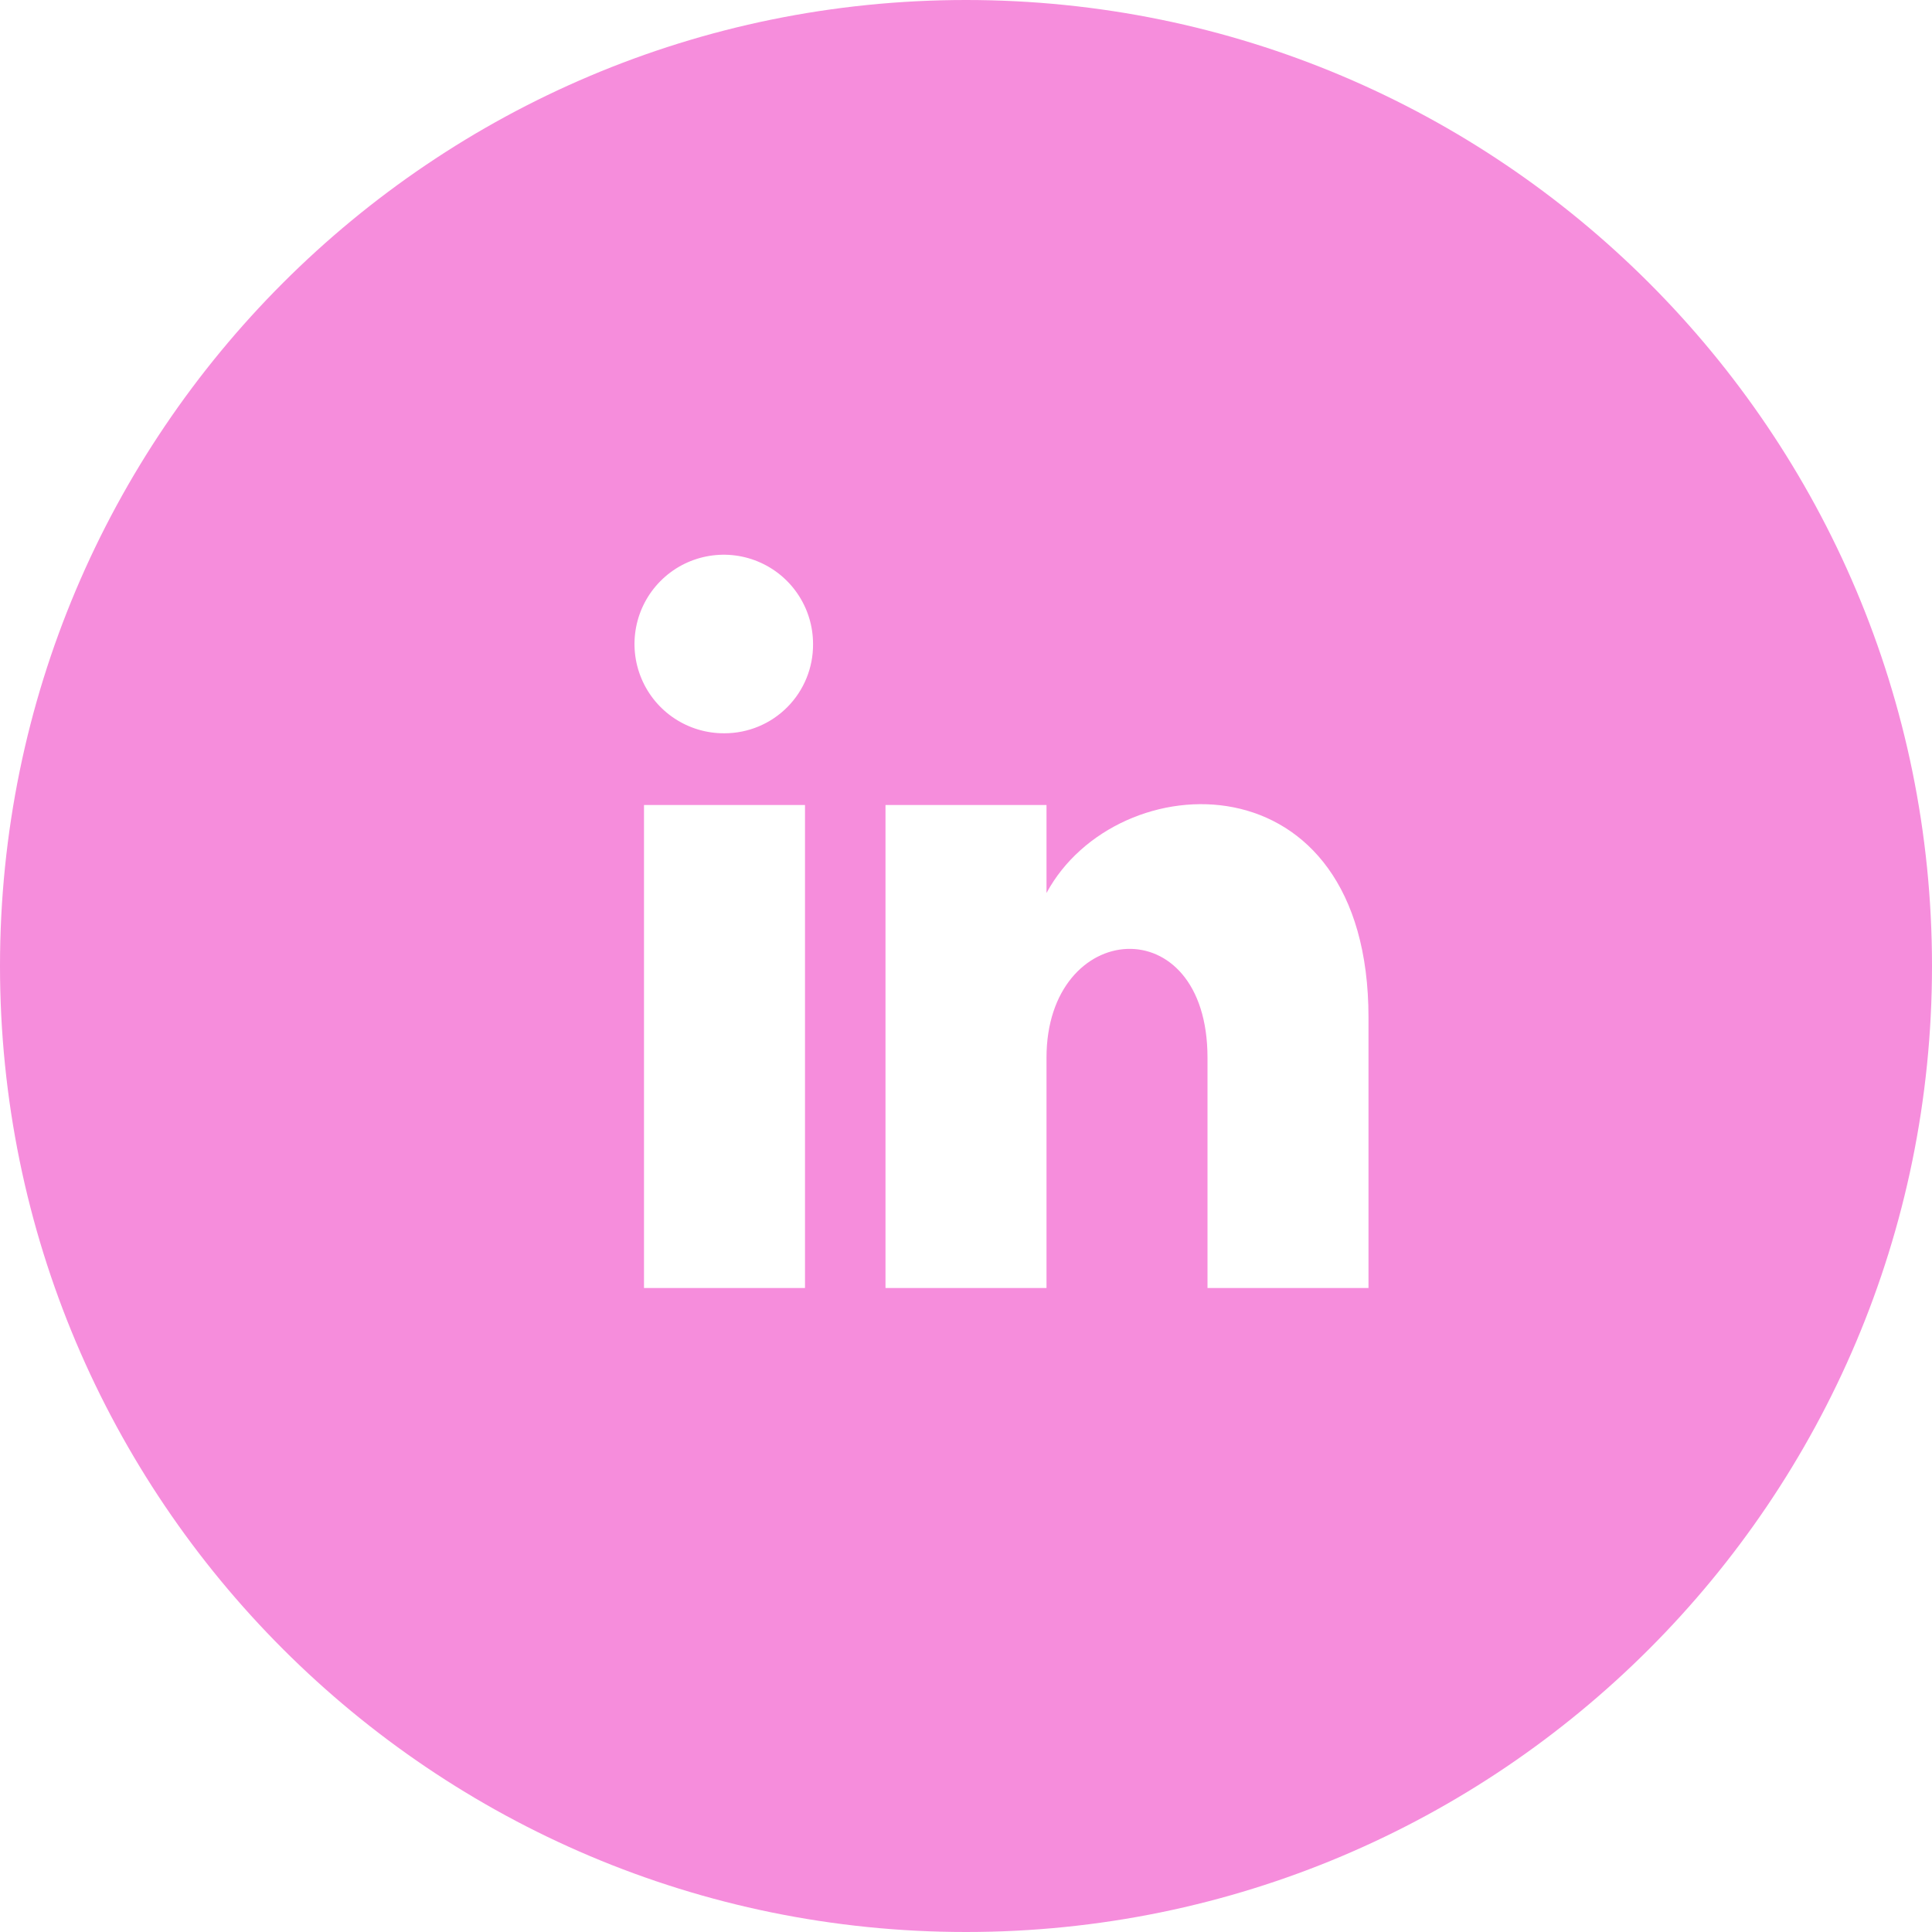
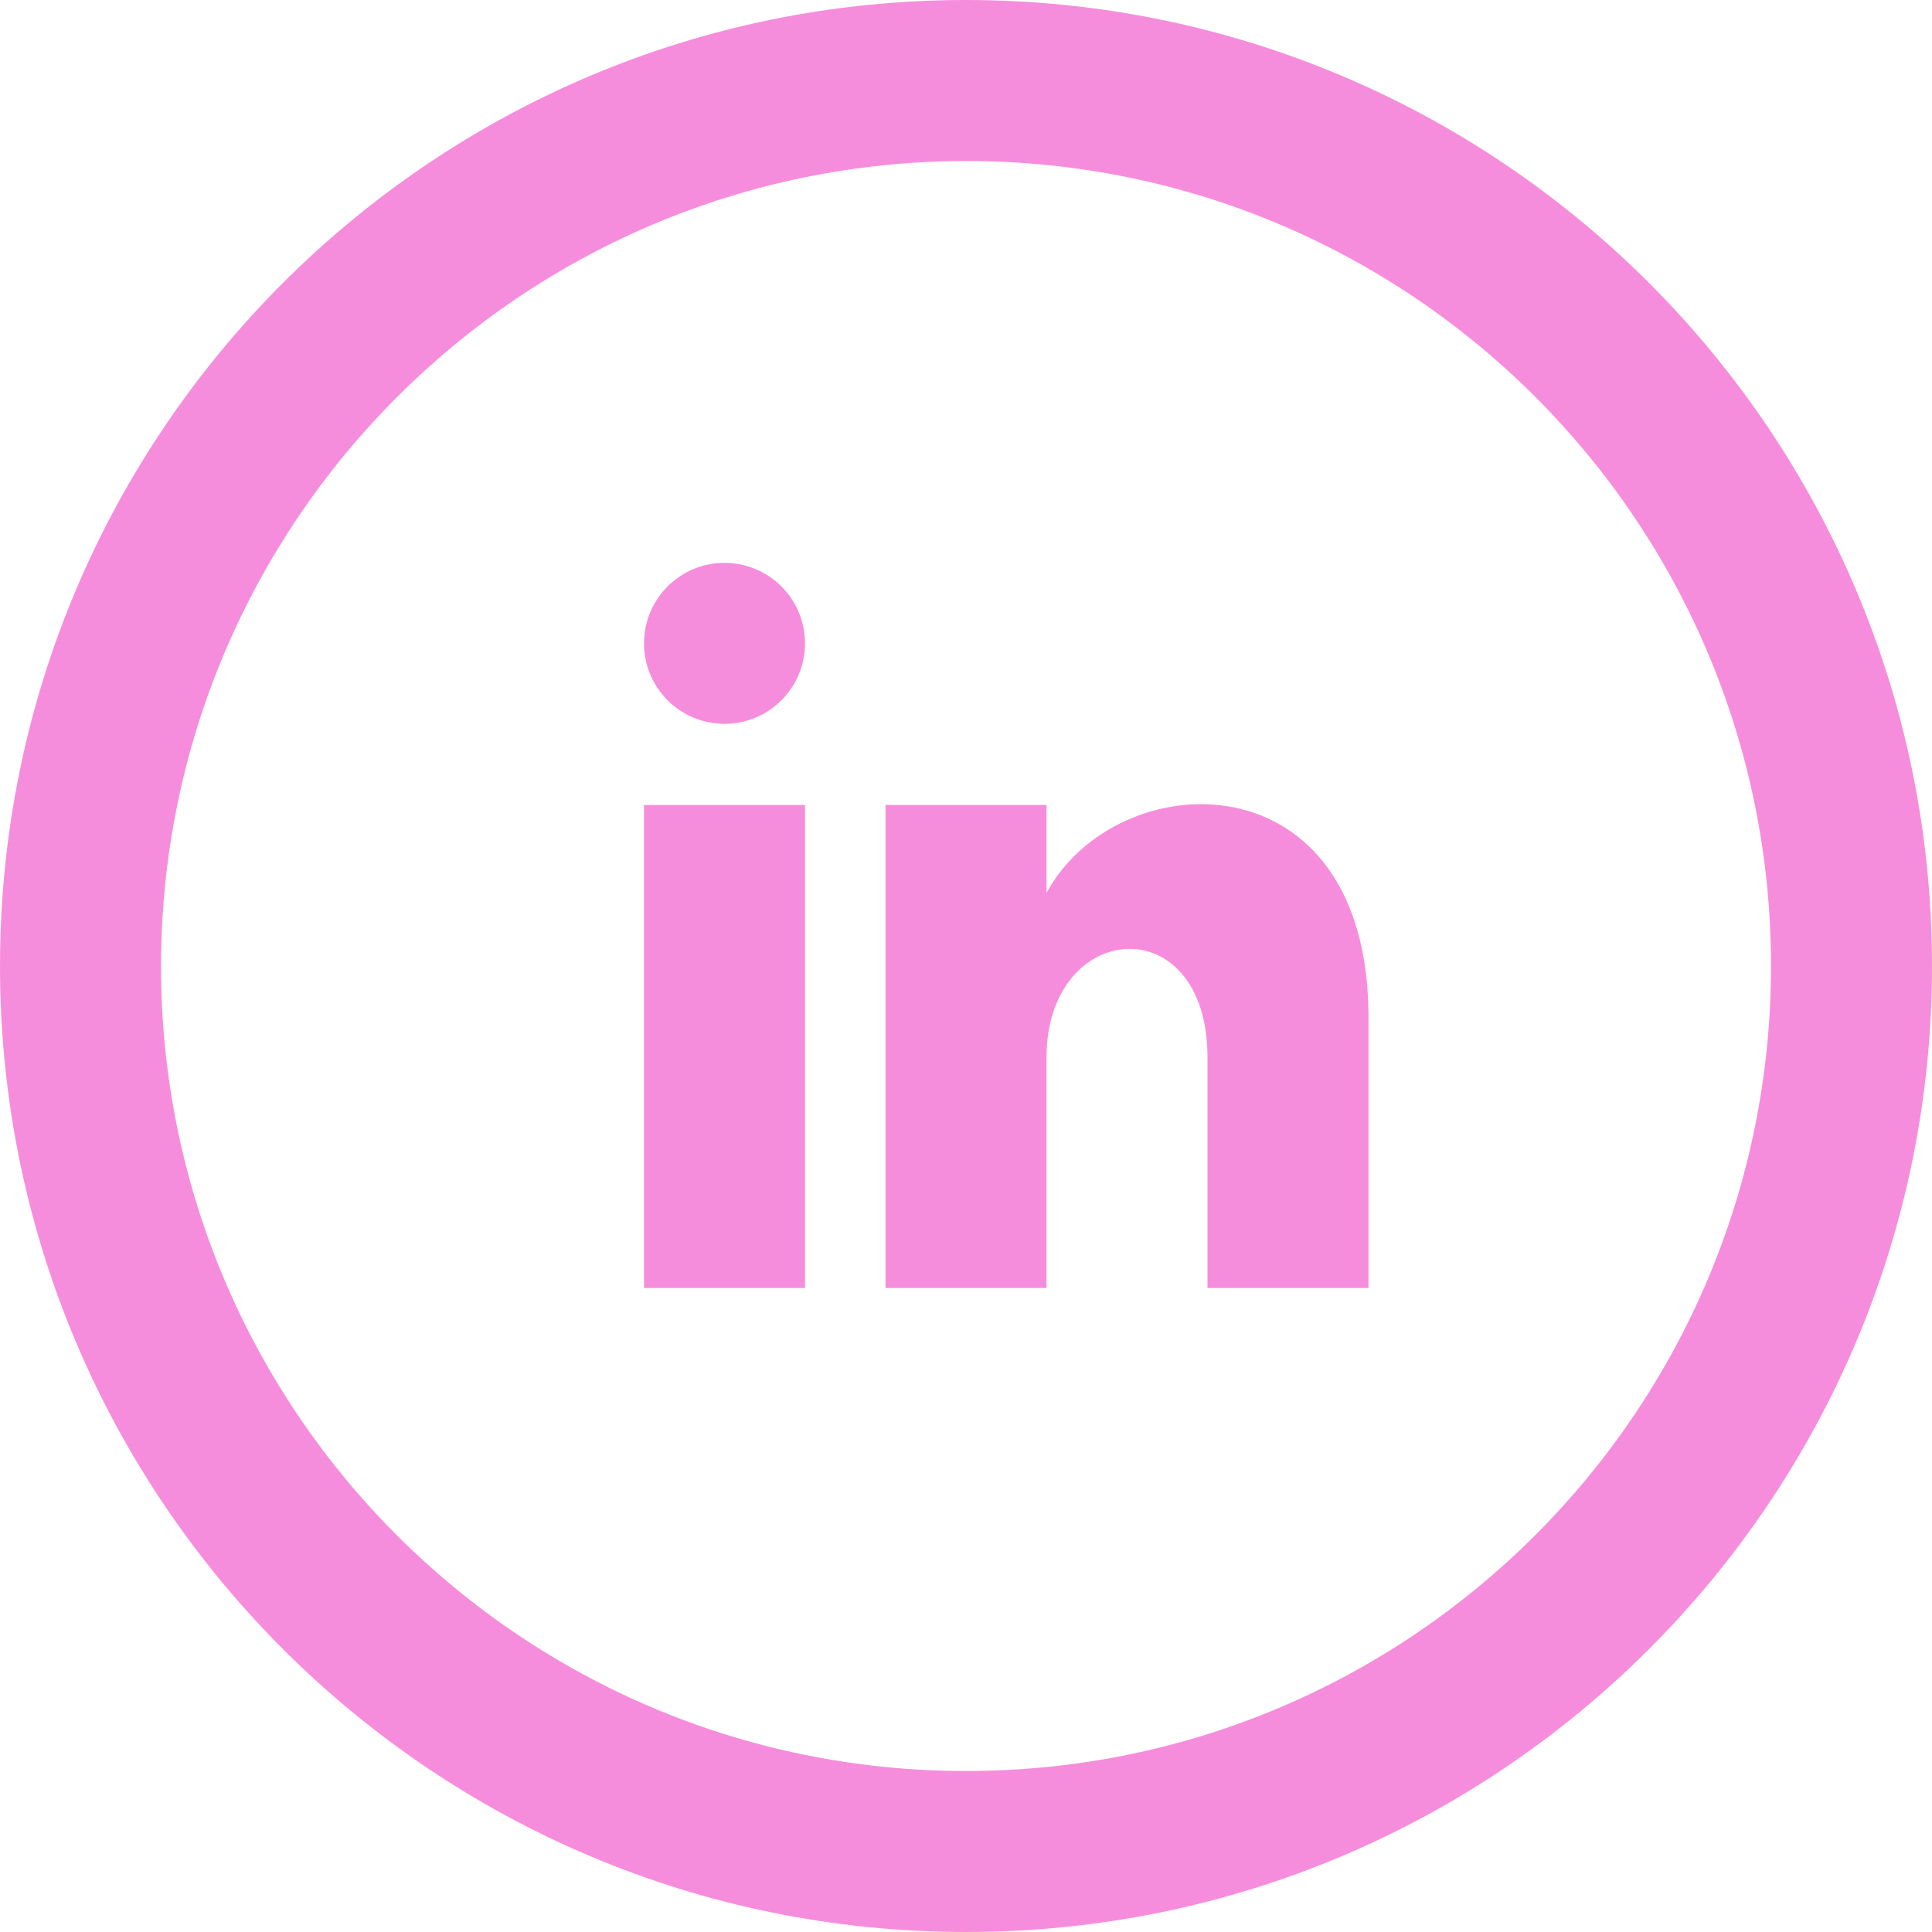
<svg xmlns="http://www.w3.org/2000/svg" width="24" height="24" viewBox="0 0 24 24">
-   <path id="linkedin" d="M12,0A12,12,0,1,0,24,12,12,12,0,0,0,12,0ZM10,16H8V10h2ZM9,9.109A1.109,1.109,0,1,1,10.1,8,1.1,1.1,0,0,1,9,9.109ZM17,16H15V13.139c0-1.881-2-1.722-2,0V16H11V10h2v1.093c.872-1.616,4-1.736,4,1.548Z" fill="#f68ddc" />
+   <path id="linked-in" d="M12,2A10,10,0,1,1,2,12,10.011,10.011,0,0,1,12,2Zm0-2A12,12,0,1,0,24,12,12,12,0,0,0,12,0ZM10,8A1,1,0,1,1,9,6.992,1,1,0,0,1,10,8Zm0,2H8v6h2Zm3,0H11v6h2V13.139c0-1.722,2-1.881,2,0V16h2V12.641c0-3.284-3.128-3.164-4-1.548V10Z" fill="#f68ddc" />
</svg>
